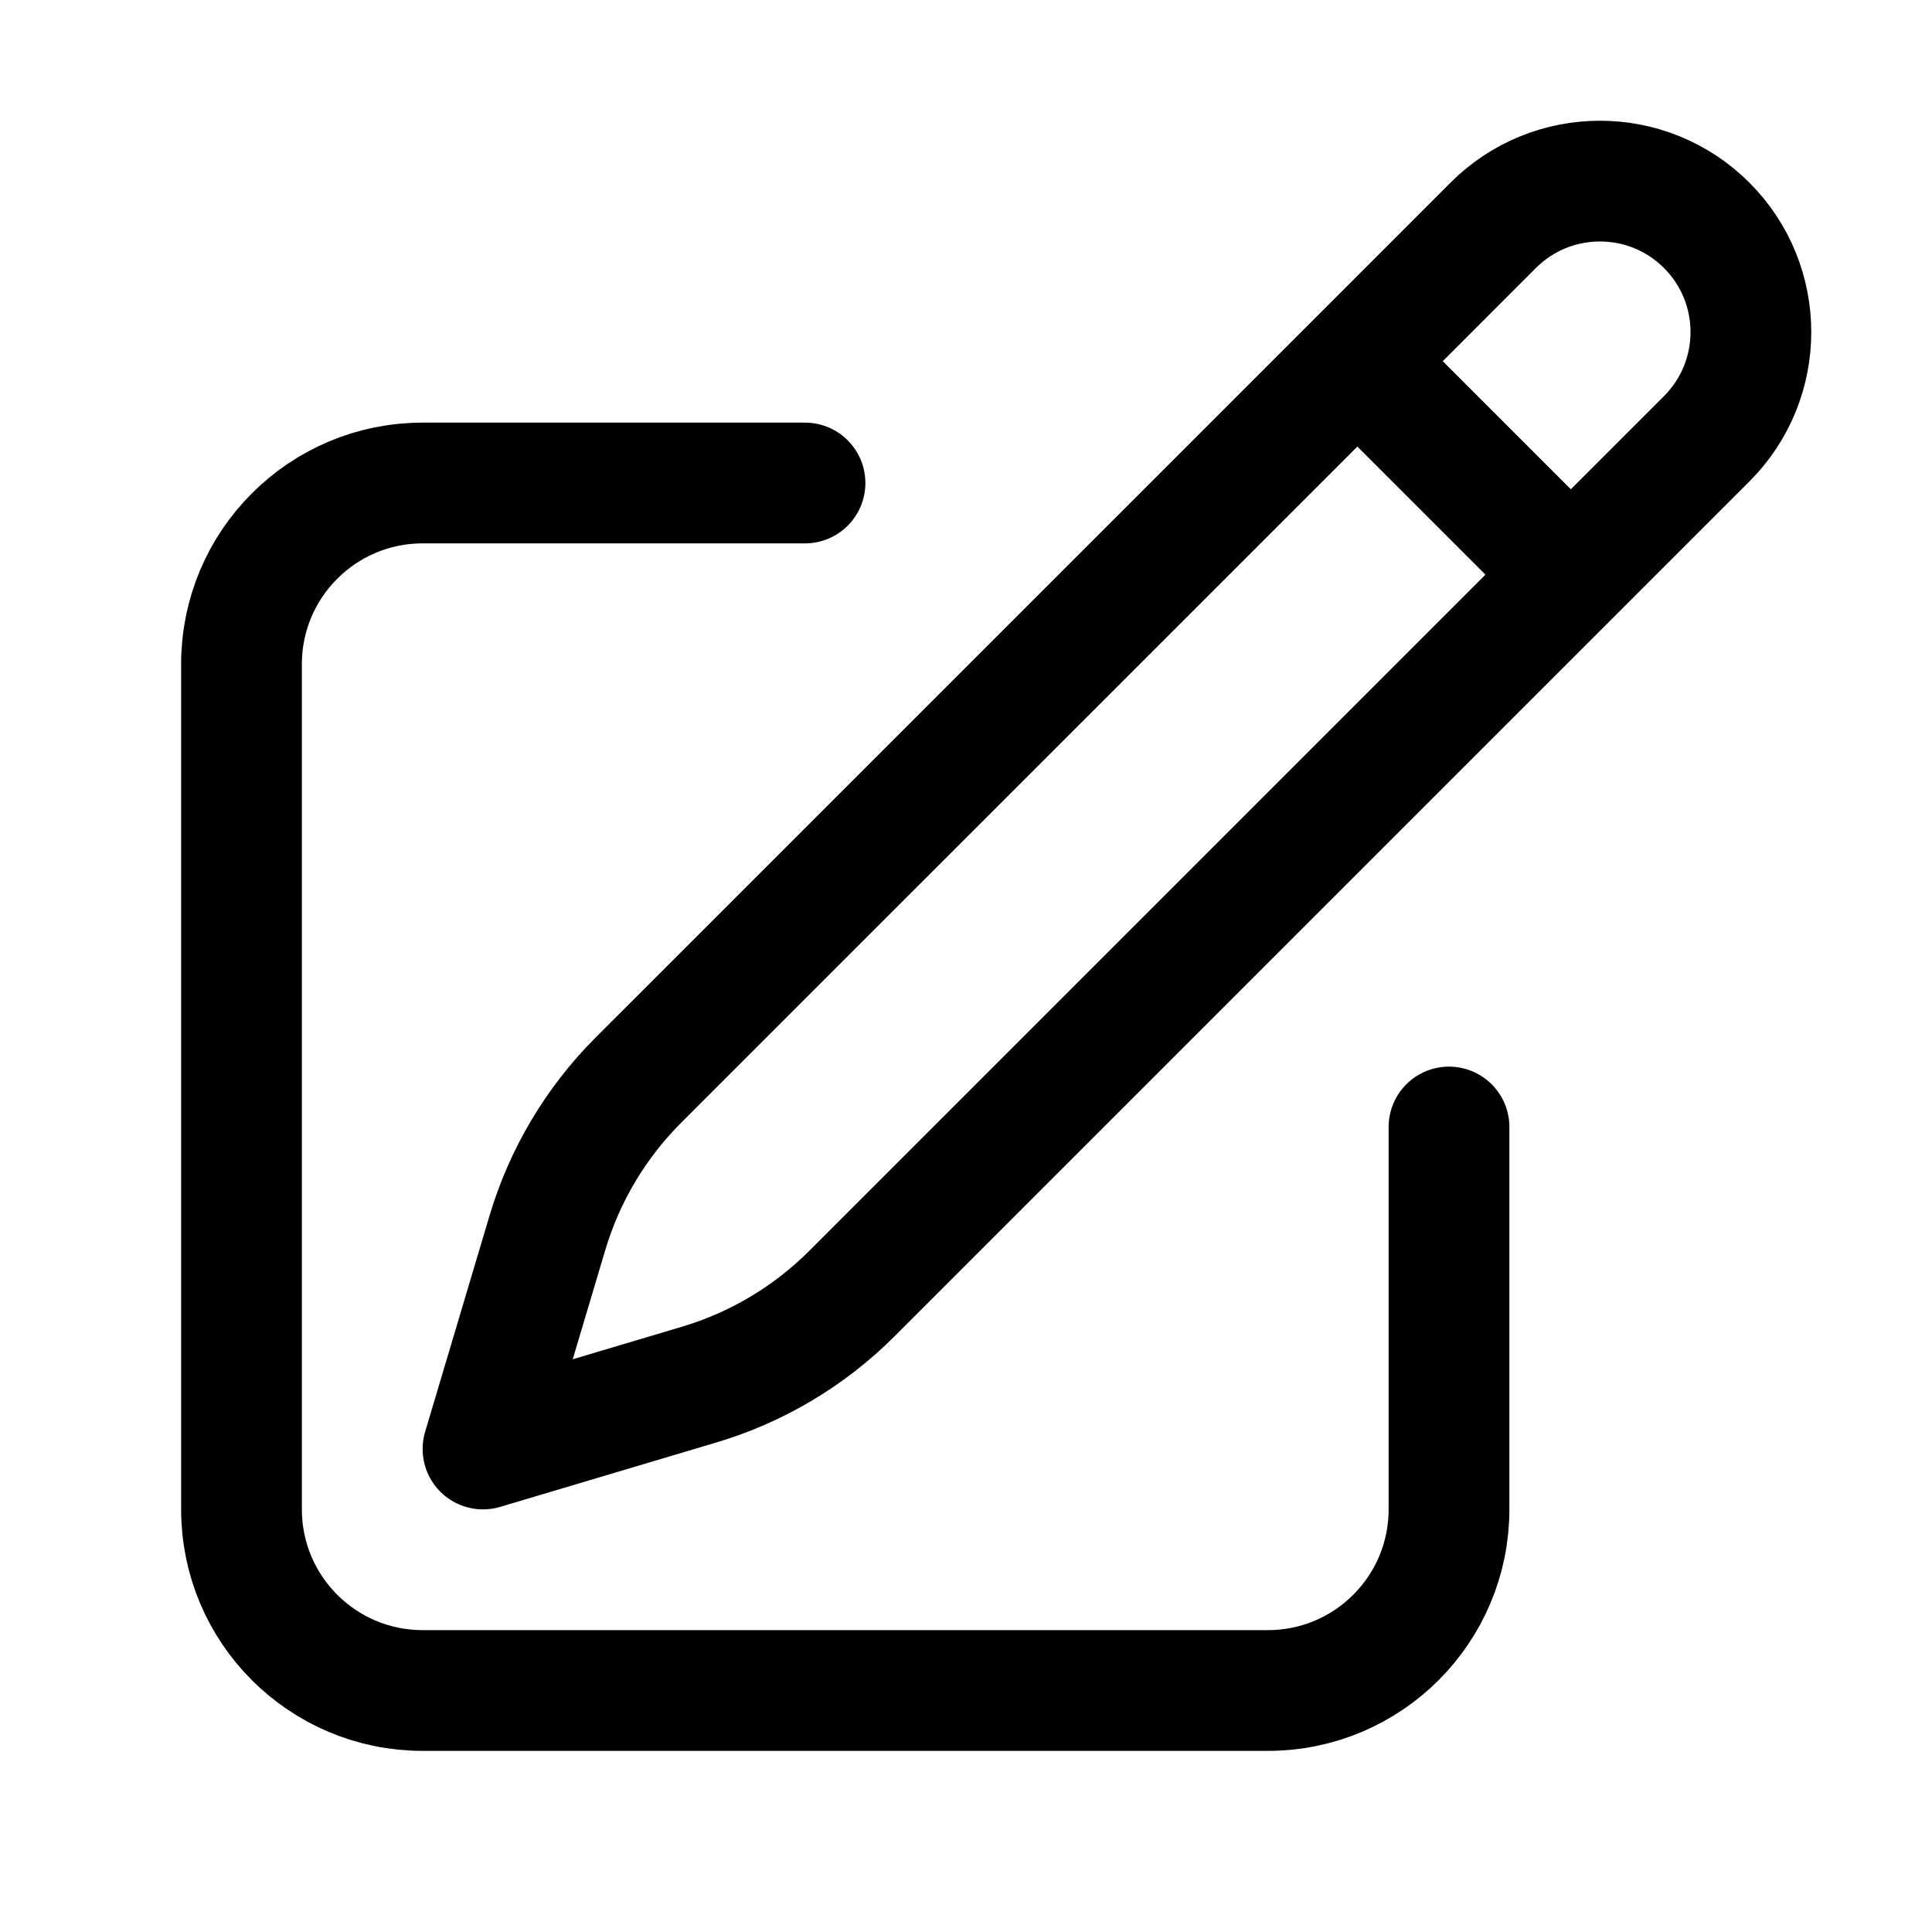
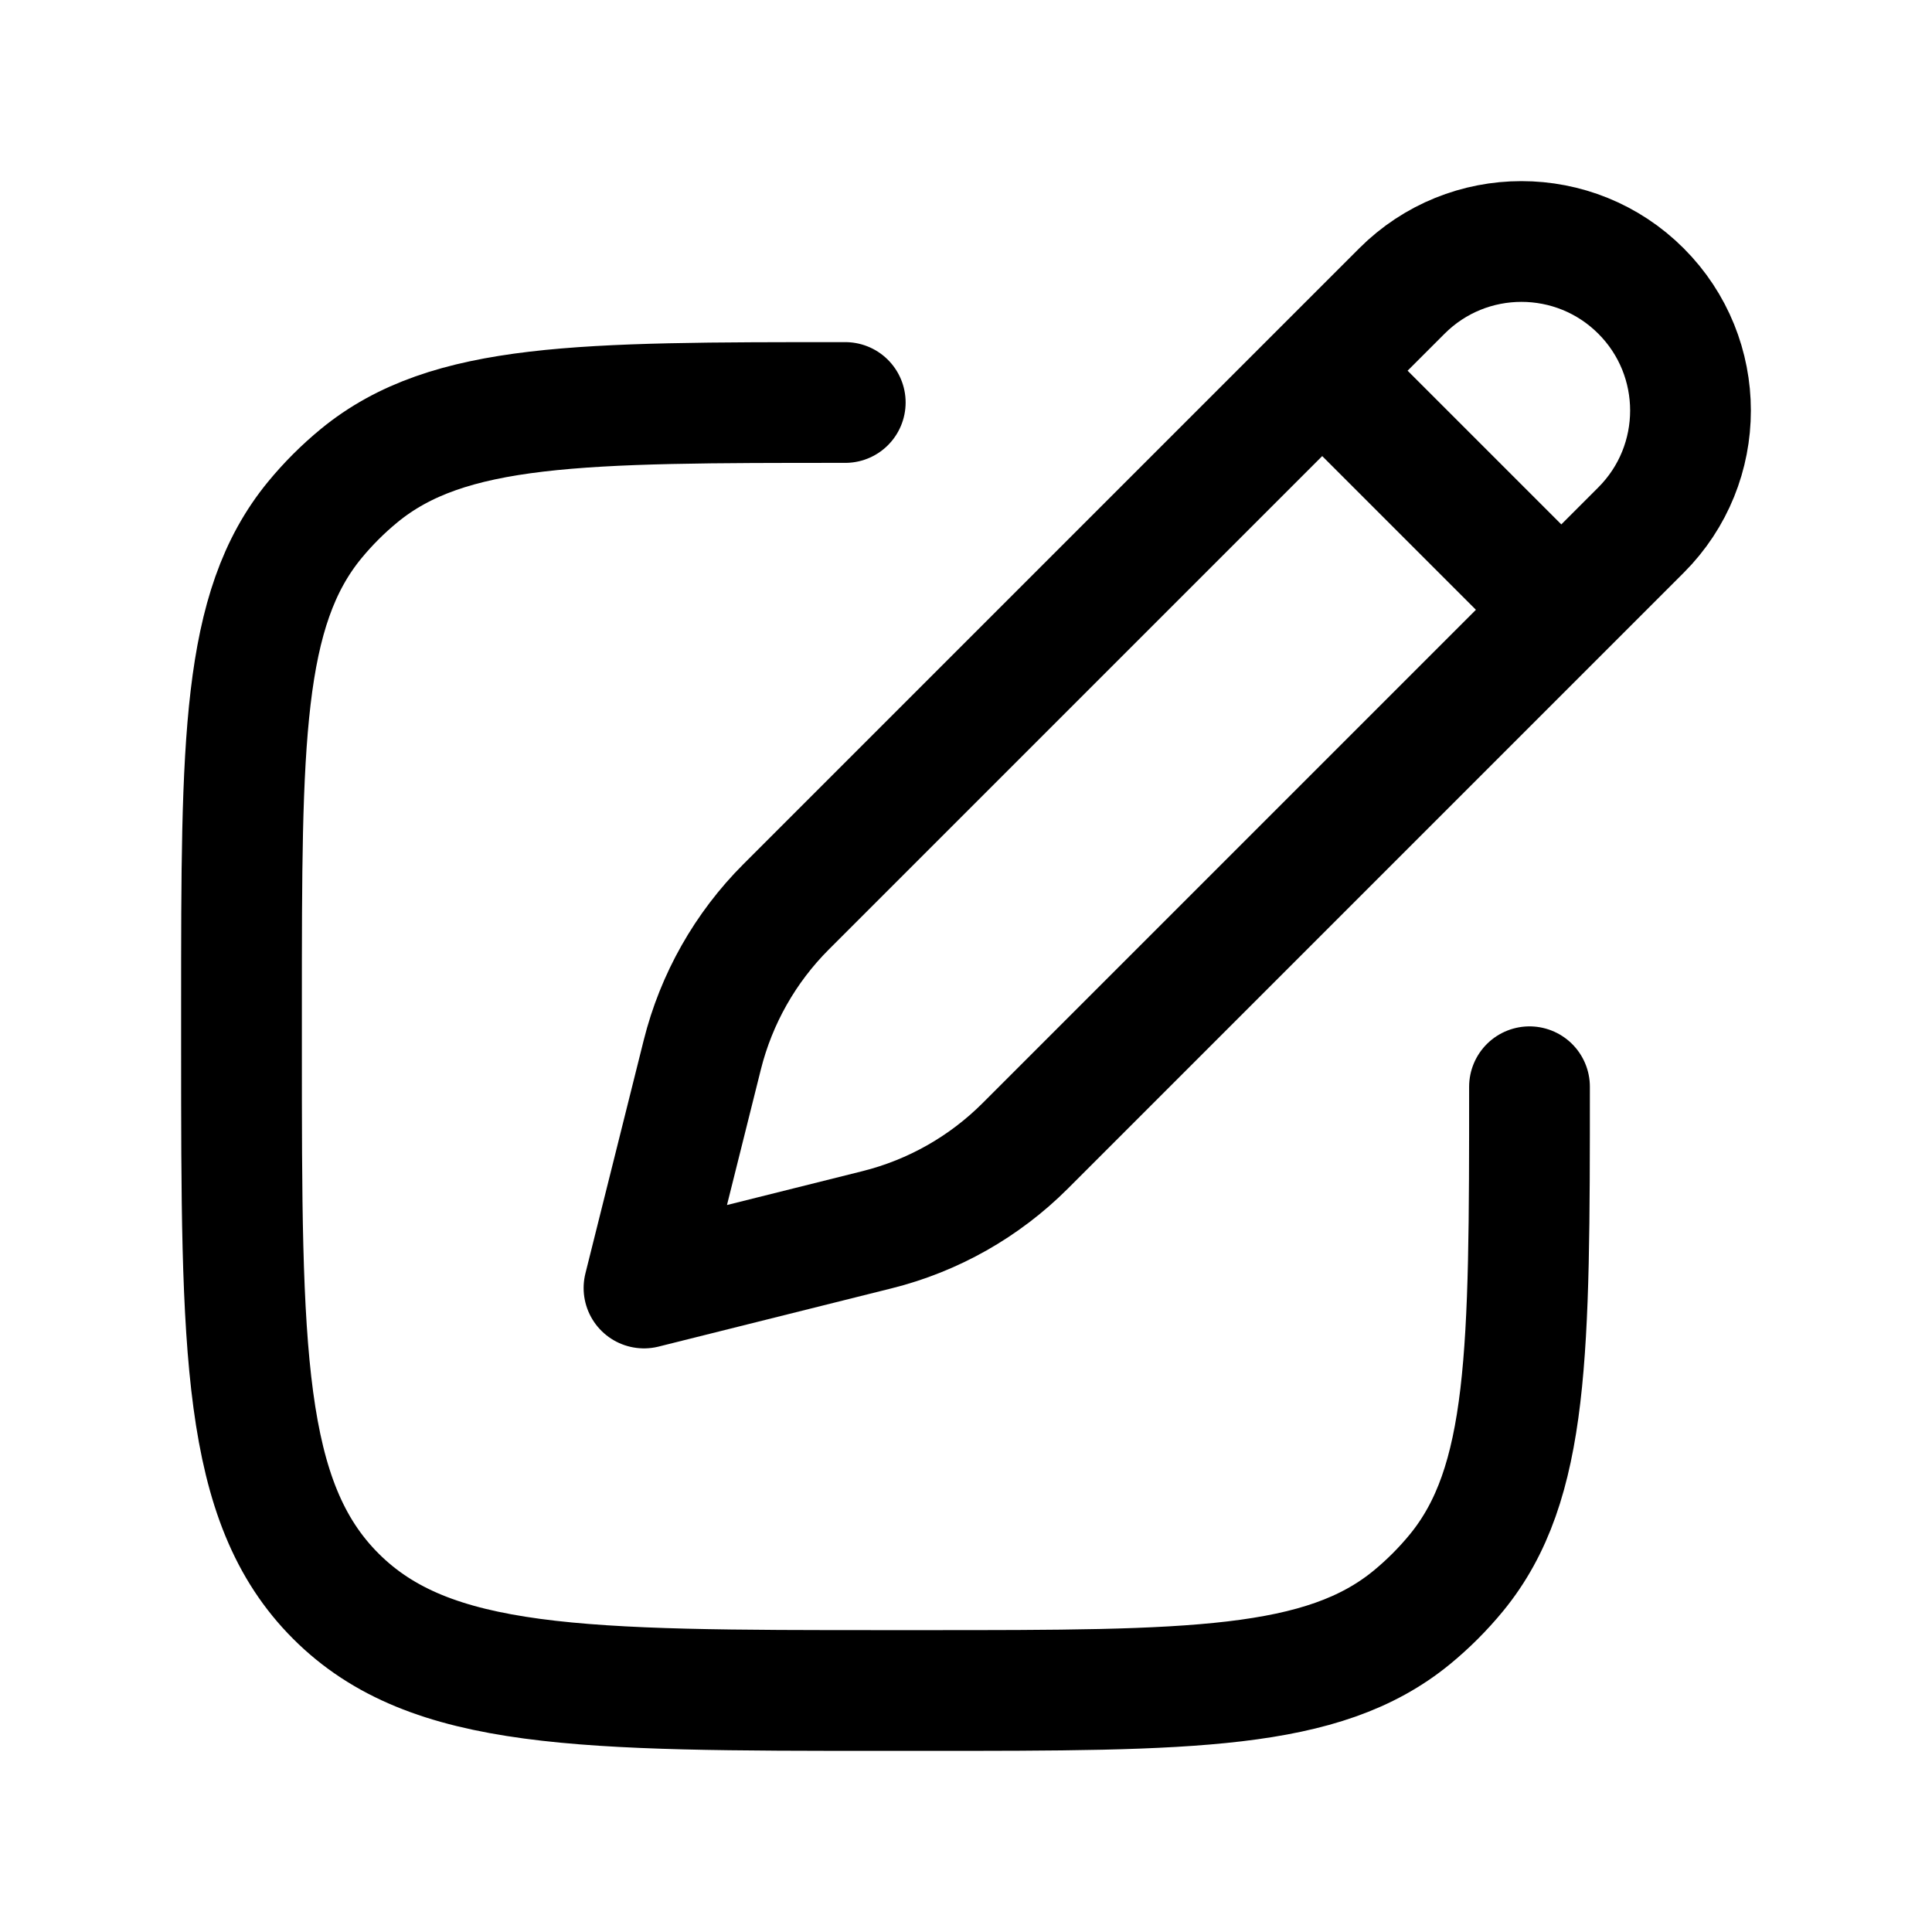
- <svg xmlns="http://www.w3.org/2000/svg" fill="none" viewBox="0 0 24 24" stroke-width="1.5" stroke="currentColor">
-   <path stroke-linecap="round" stroke-linejoin="round" d="m16.862 4.487 1.687-1.688a1.875 1.875 0 1 1 2.652 2.652L10.582 16.07a4.5 4.5 0 0 1-1.897 1.13L6 18l.8-2.685a4.5 4.5 0 0 1 1.13-1.897l8.932-8.931Zm0 0L19.5 7.125M18 14v4.75A2.25 2.25 0 0 1 15.75 21H5.25A2.25 2.25 0 0 1 3 18.75V8.25A2.25 2.25 0 0 1 5.25 6H10" />
+ <svg xmlns="http://www.w3.org/2000/svg" viewBox="0 0 24 24" color="currentColor" fill="none">
+   <path d="M16.425 4.605L17.415 3.615C18.235 2.795 19.565 2.795 20.385 3.615C21.205 4.435 21.205 5.765 20.385 6.585L19.395 7.575M16.425 4.605L9.766 11.264C9.258 11.772 8.898 12.408 8.724 13.104L8 16L10.896 15.276C11.592 15.102 12.228 14.742 12.736 14.234L19.395 7.575M16.425 4.605L19.395 7.575" stroke="currentColor" stroke-width="1.5" stroke-linejoin="round" />
+   <path d="M19 13.5C19 16.788 19 18.431 18.092 19.538C17.926 19.74 17.74 19.926 17.538 20.092C16.431 21 14.787 21 11.5 21H11C7.229 21 5.343 21 4.172 19.828C3 18.657 3 16.771 3 13V12.5C3 9.213 3 7.569 3.908 6.462C4.074 6.26 4.26 6.074 4.462 5.908C5.569 5 7.213 5 10.5 5" stroke="currentColor" stroke-width="1.5" stroke-linecap="round" stroke-linejoin="round" />
</svg>
